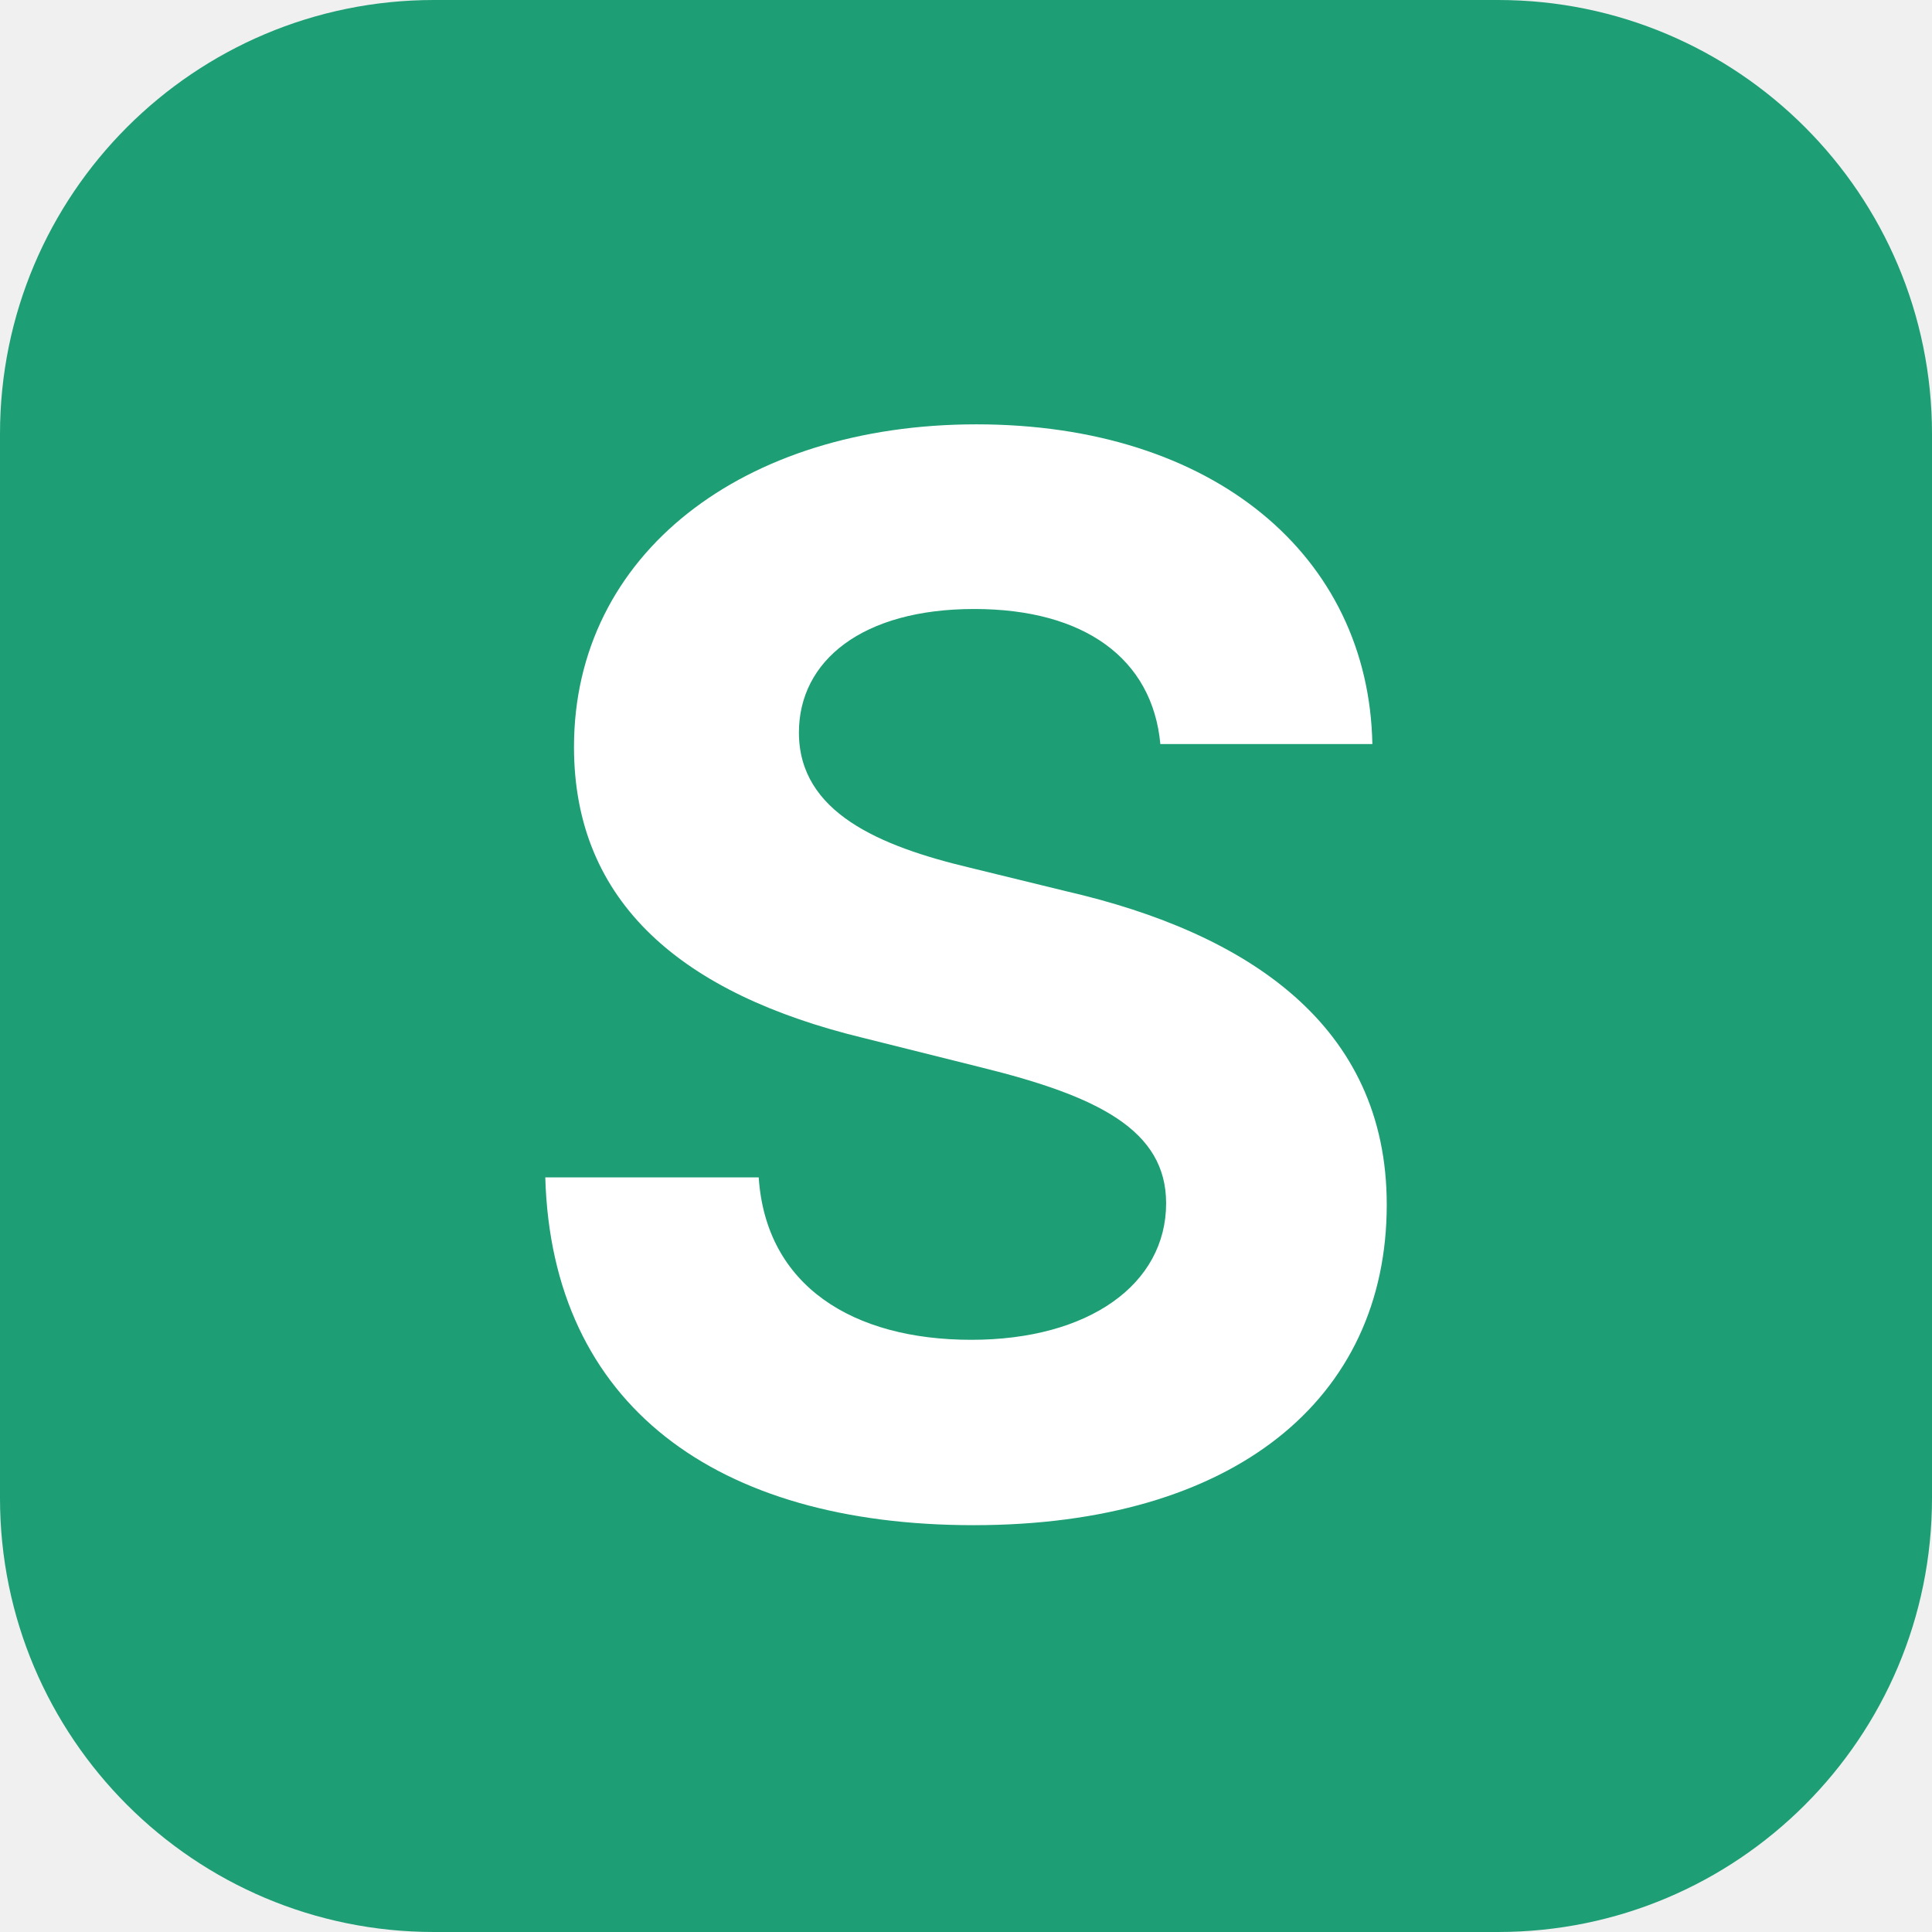
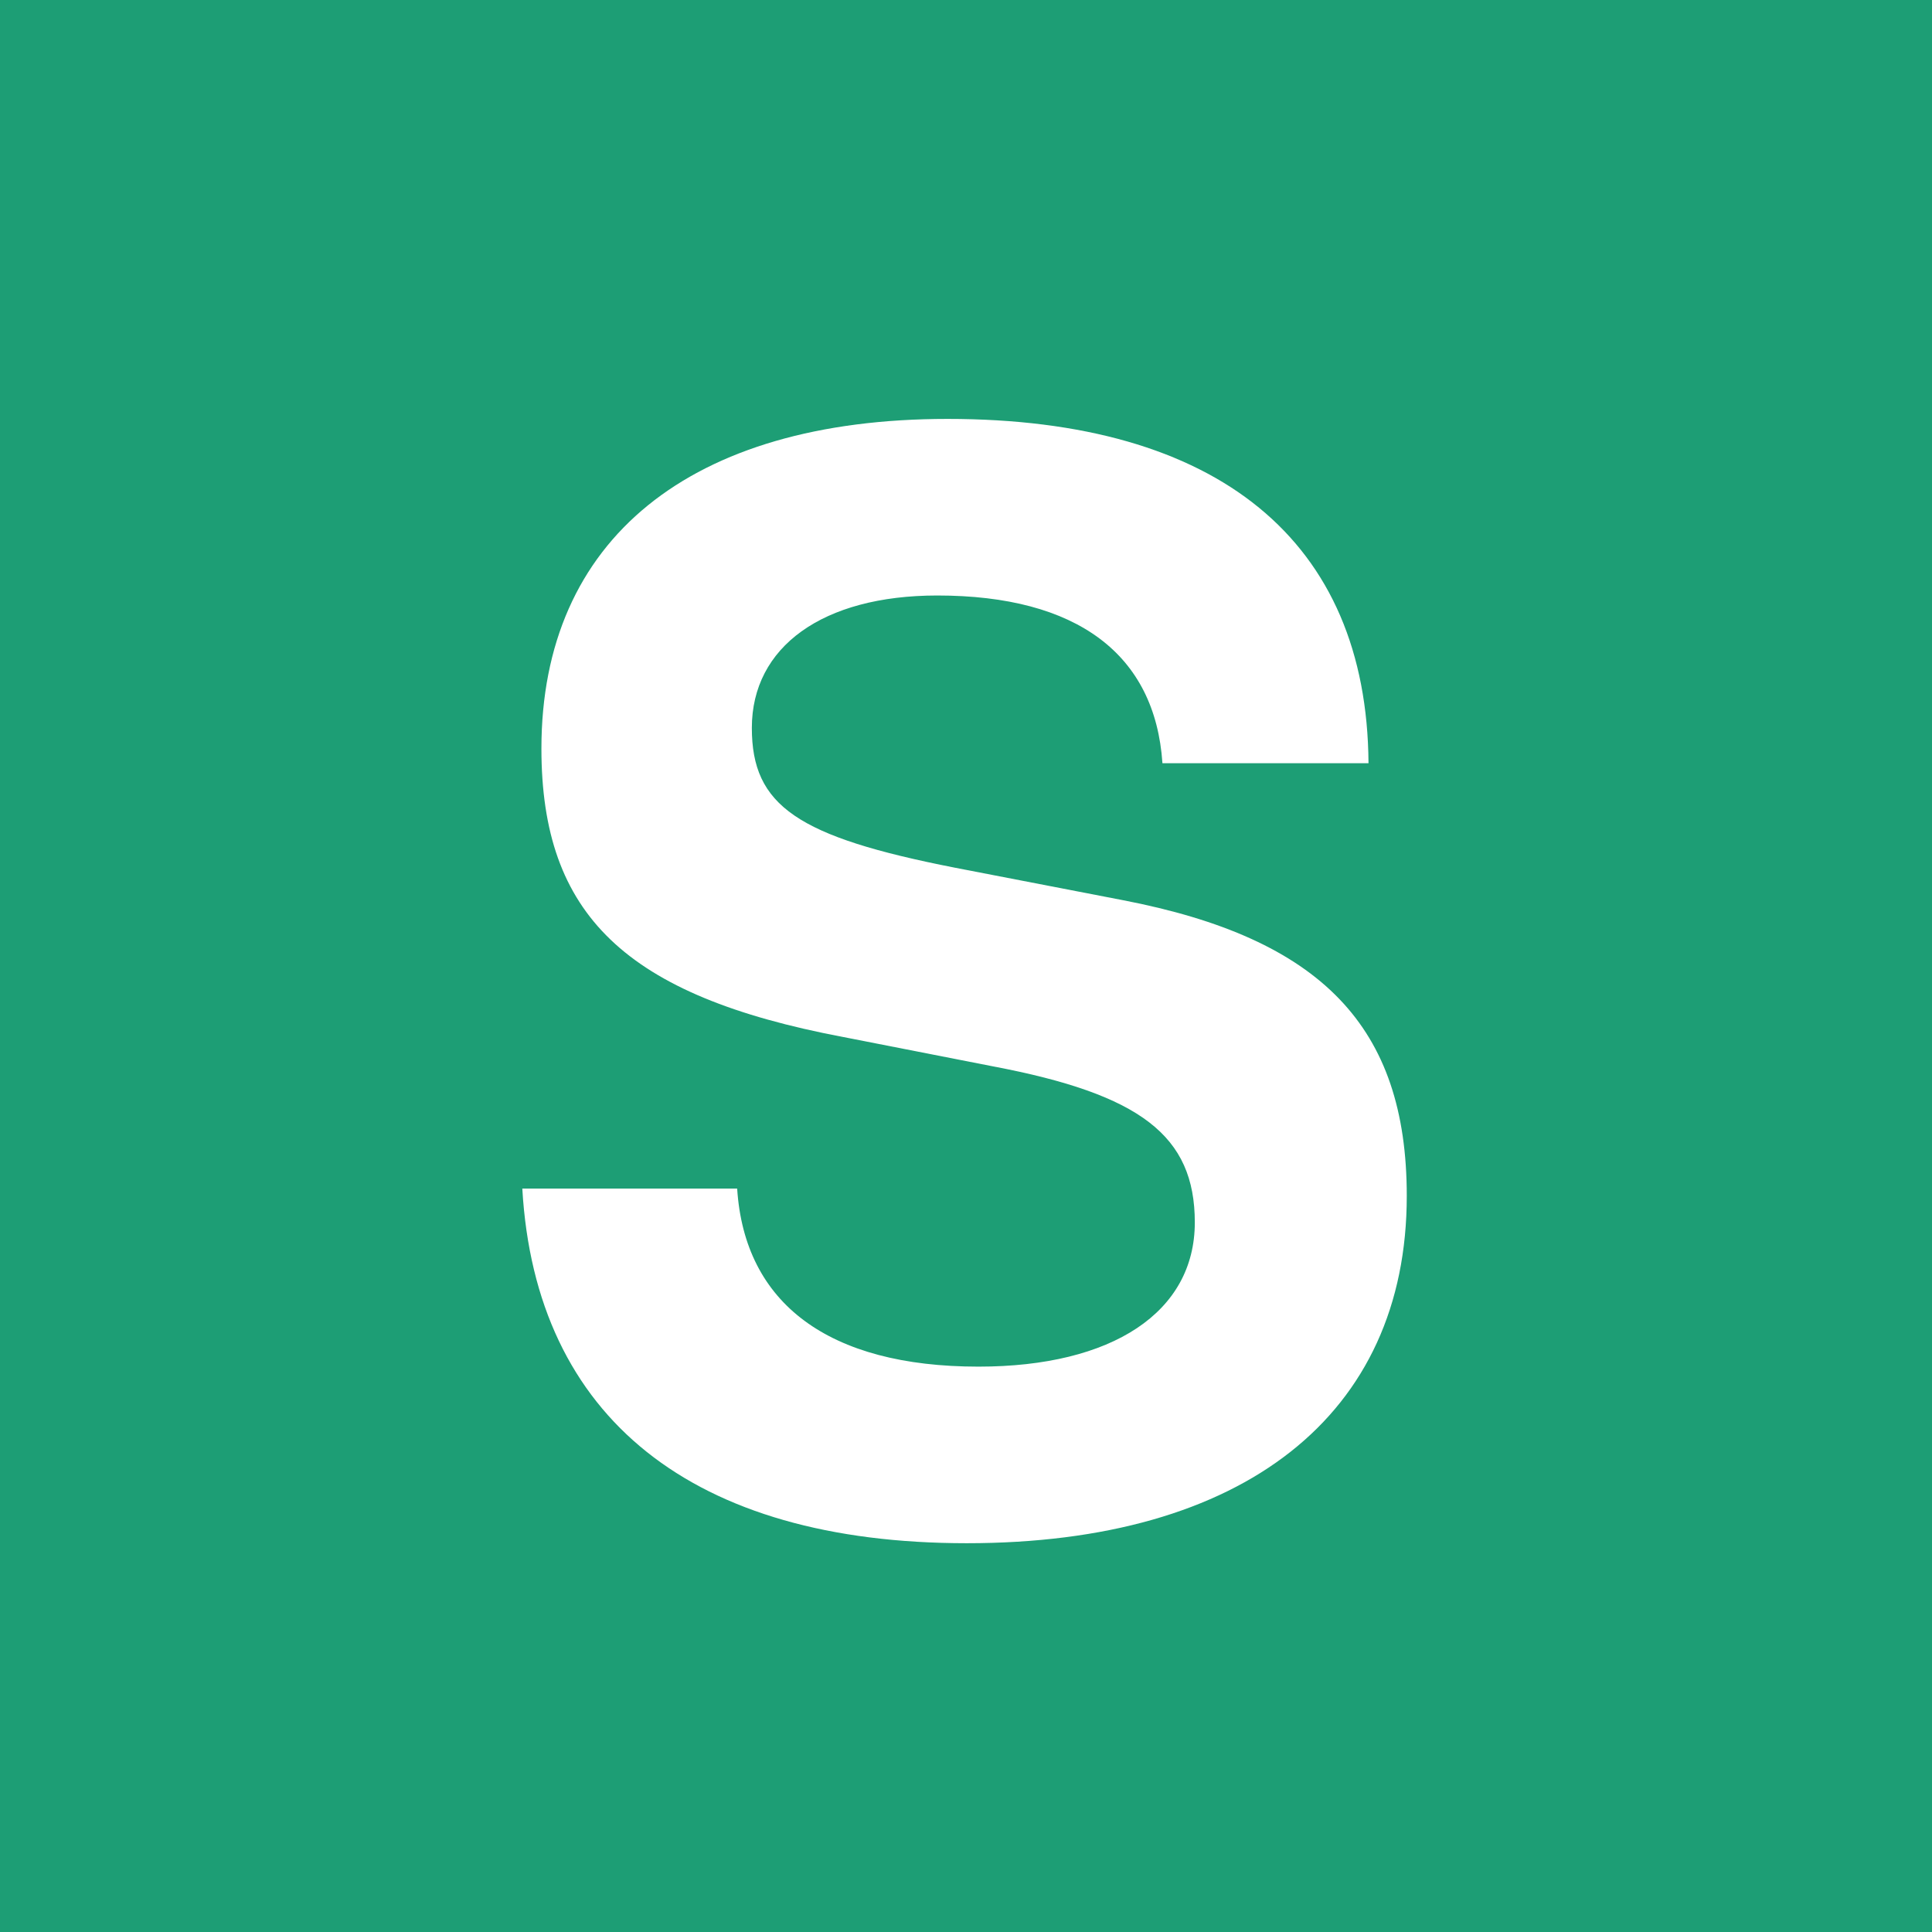
- <svg xmlns="http://www.w3.org/2000/svg" viewBox="0 0 512 512">
-   <rect width="512" height="512" rx="115" fill="#1D9E75" />
-   <text x="256" y="400" text-anchor="middle" font-family="-apple-system, BlinkMacSystemFont, sans-serif" font-size="390" font-weight="700" fill="white">S</text>
+ <svg xmlns="http://www.w3.org/2000/svg" viewBox="0 0 512 512" style="background:#1D9E75">
+   <rect width="512" height="512" fill="#1D9E75" />
+   <text x="256" y="400" text-anchor="middle" font-family="Helvetica, Arial, sans-serif" font-size="390" font-weight="700" fill="white">S</text>
</svg>
